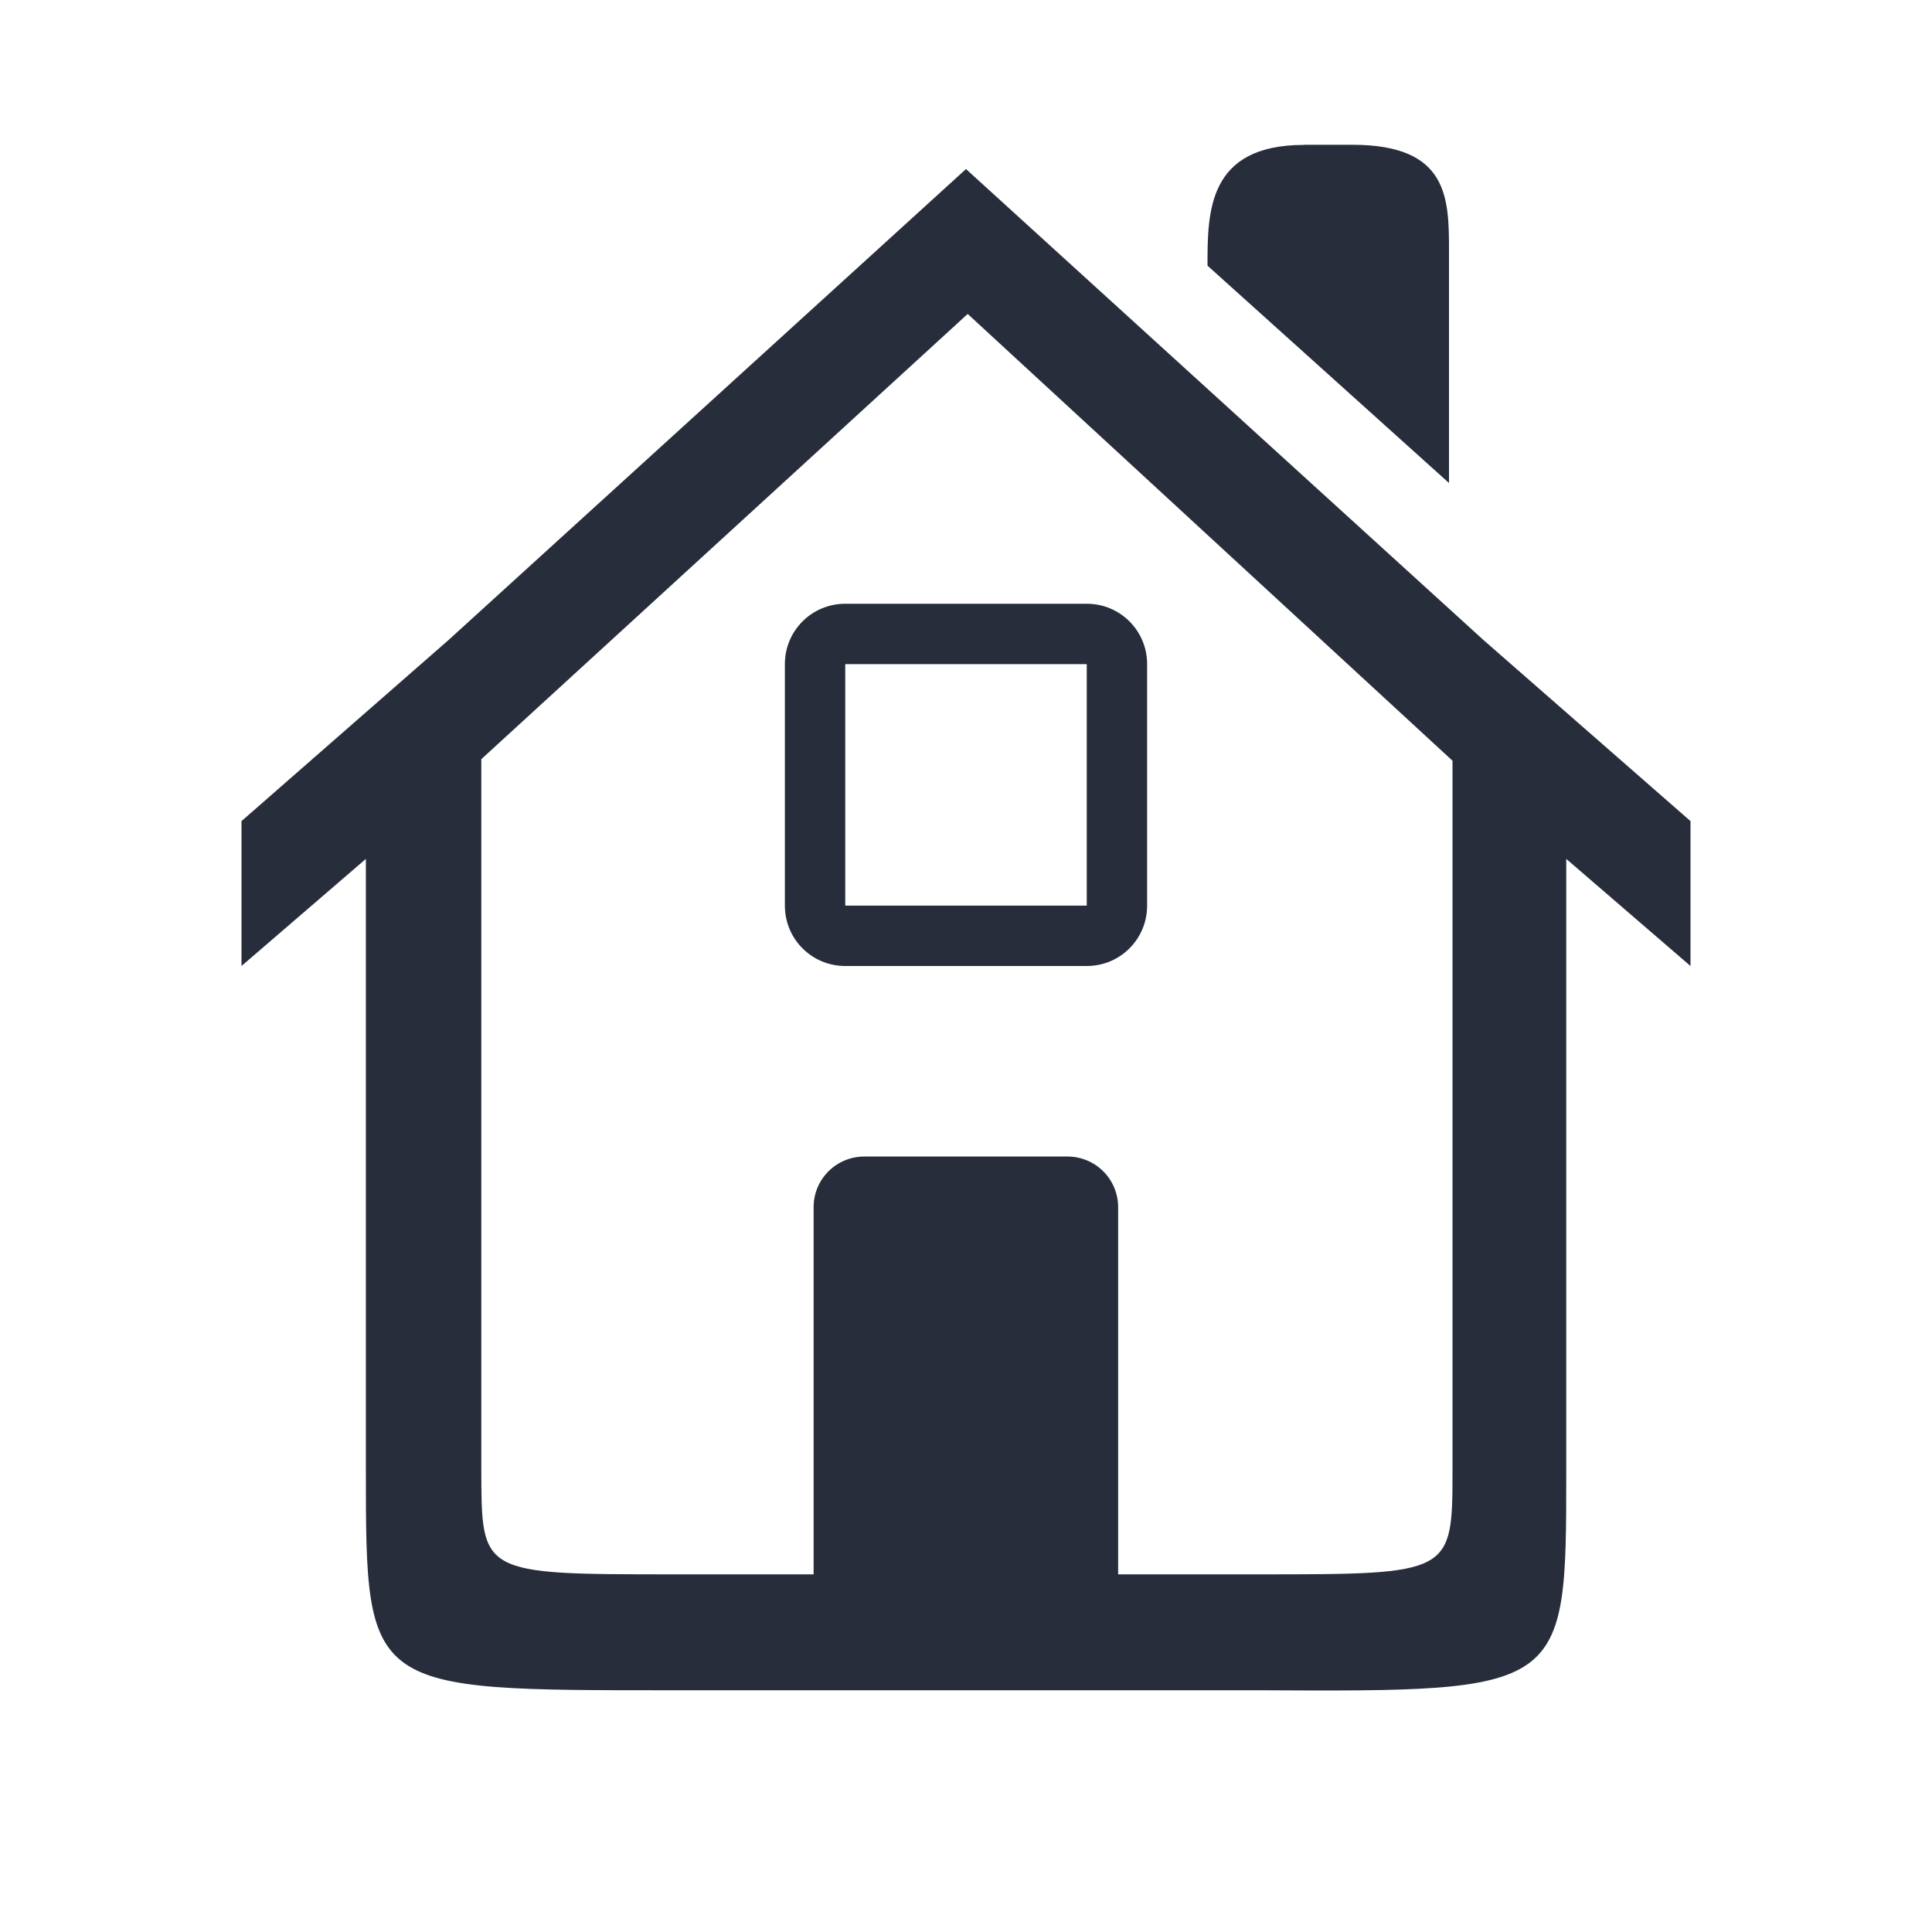
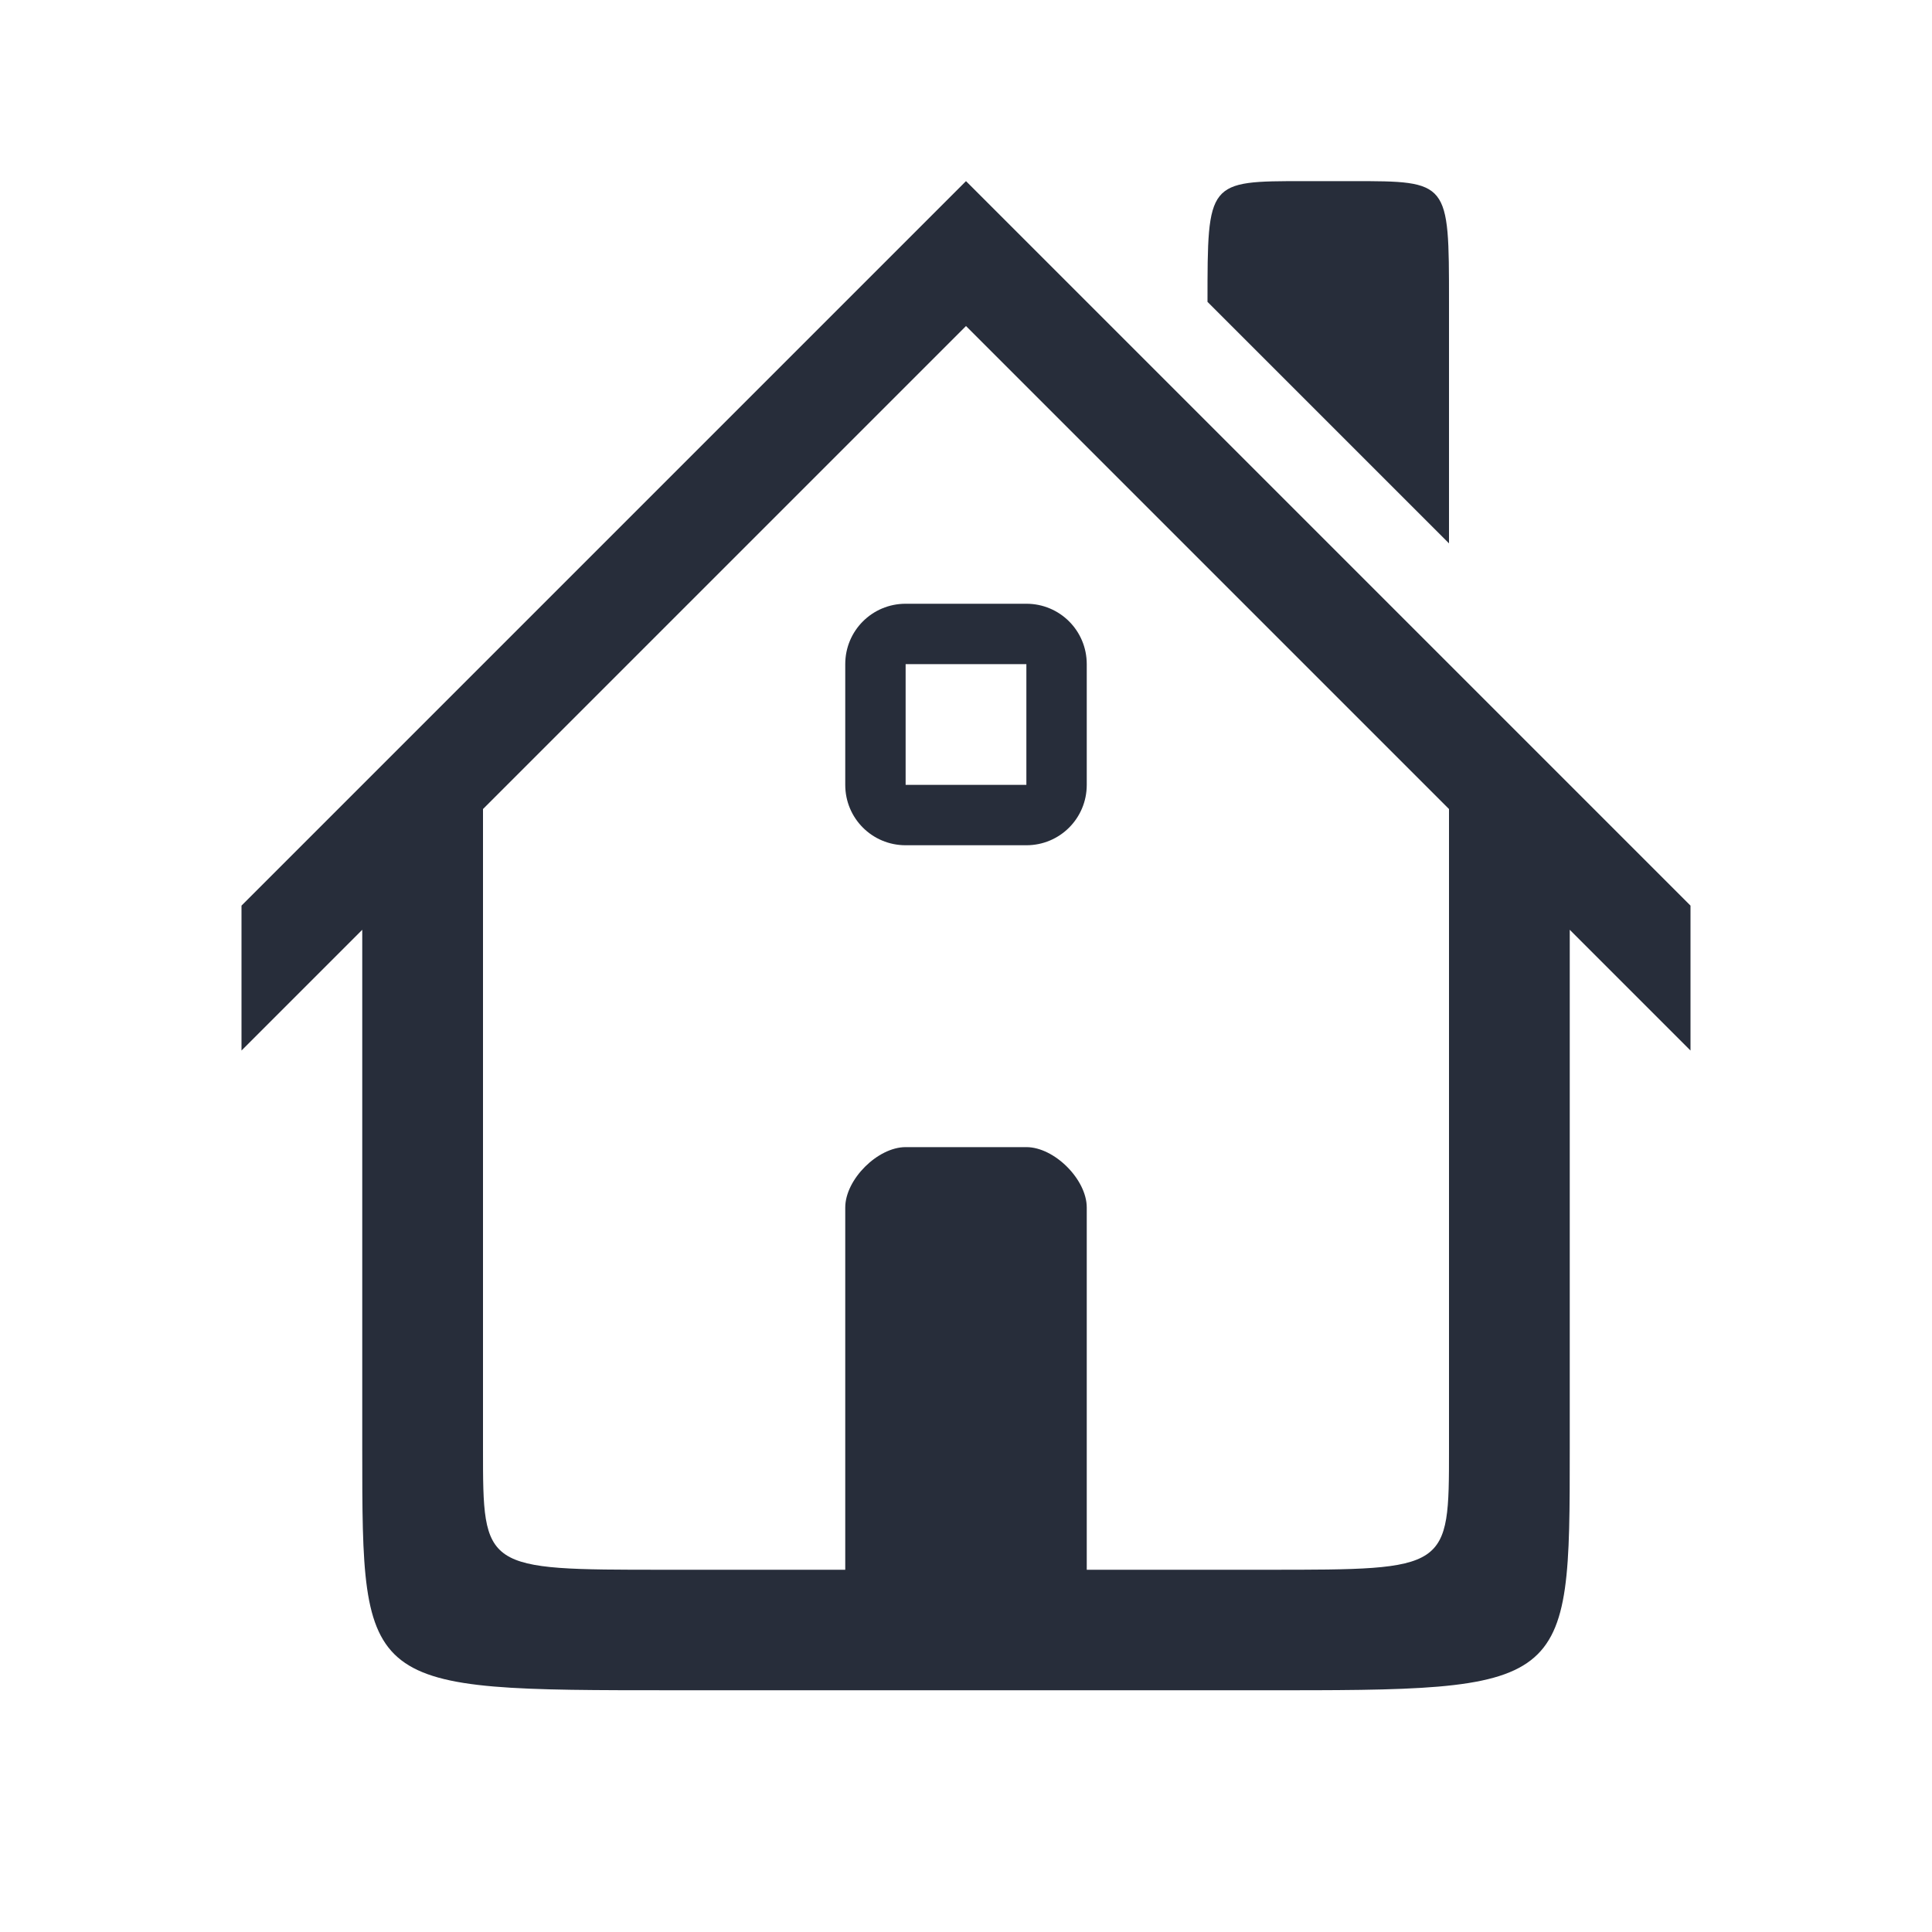
<svg xmlns="http://www.w3.org/2000/svg" width="16" height="16">
-   <path d="M10.8 1.2c-.8 0-.8.556-.8 1L12 4V2.086c0-.442 0-.887-.8-.887h-.4zM8 1.4L3.715 5.3 2 6.8V8l1.03-.887v5.053c0 1.845 0 1.832 2.552 1.832h4.836c2.552.013 2.553.012 2.553-1.805v-5.08L14 8V6.8l-1.715-1.5L8 1.4zm.014 1.2l4.015 3.7v5.868c0 .87.001.87-1.611.87H9.26v-3.04a.419.419 0 0 0-.42-.42H7.158a.419.419 0 0 0-.42.42v3.04H5.582c-1.612 0-1.593-.001-1.596-.872V6.287L8.014 2.6zM7 5c-.277 0-.5.223-.5.5v2c0 .277.223.5.5.5h2c.277 0 .5-.223.5-.5v-2c0-.277-.223-.5-.5-.5H7zm0 .5h2v2H7v-2z" fill="#272d3a" />
+   <path d="M10.8 1.5c-.8 0-.8 0-.8 1l2 2v-2c0-1 0-1-.8-1zM8 1.5L3.5 6 2 7.5v1.2l1-1V12c0 2 0 1.998 2.582 1.998h4.836C13 14 13 14 13 12V7.7l1 1V7.5l-2-2zm0 1.2l4 4V12c0 1 0 1-1.5 1H9v-3c0-.232-.268-.5-.5-.5h-1c-.232 0-.5.268-.5.5v3H5.5C4 13 4 13 4 12V6.7zM7.5 5c-.277 0-.5.223-.5.5v1c0 .277.223.5.5.5h1c.277 0 .5-.223.5-.5v-1c0-.277-.223-.5-.5-.5zm0 .5h1v1h-1z" fill="#272d3a" />
</svg>
